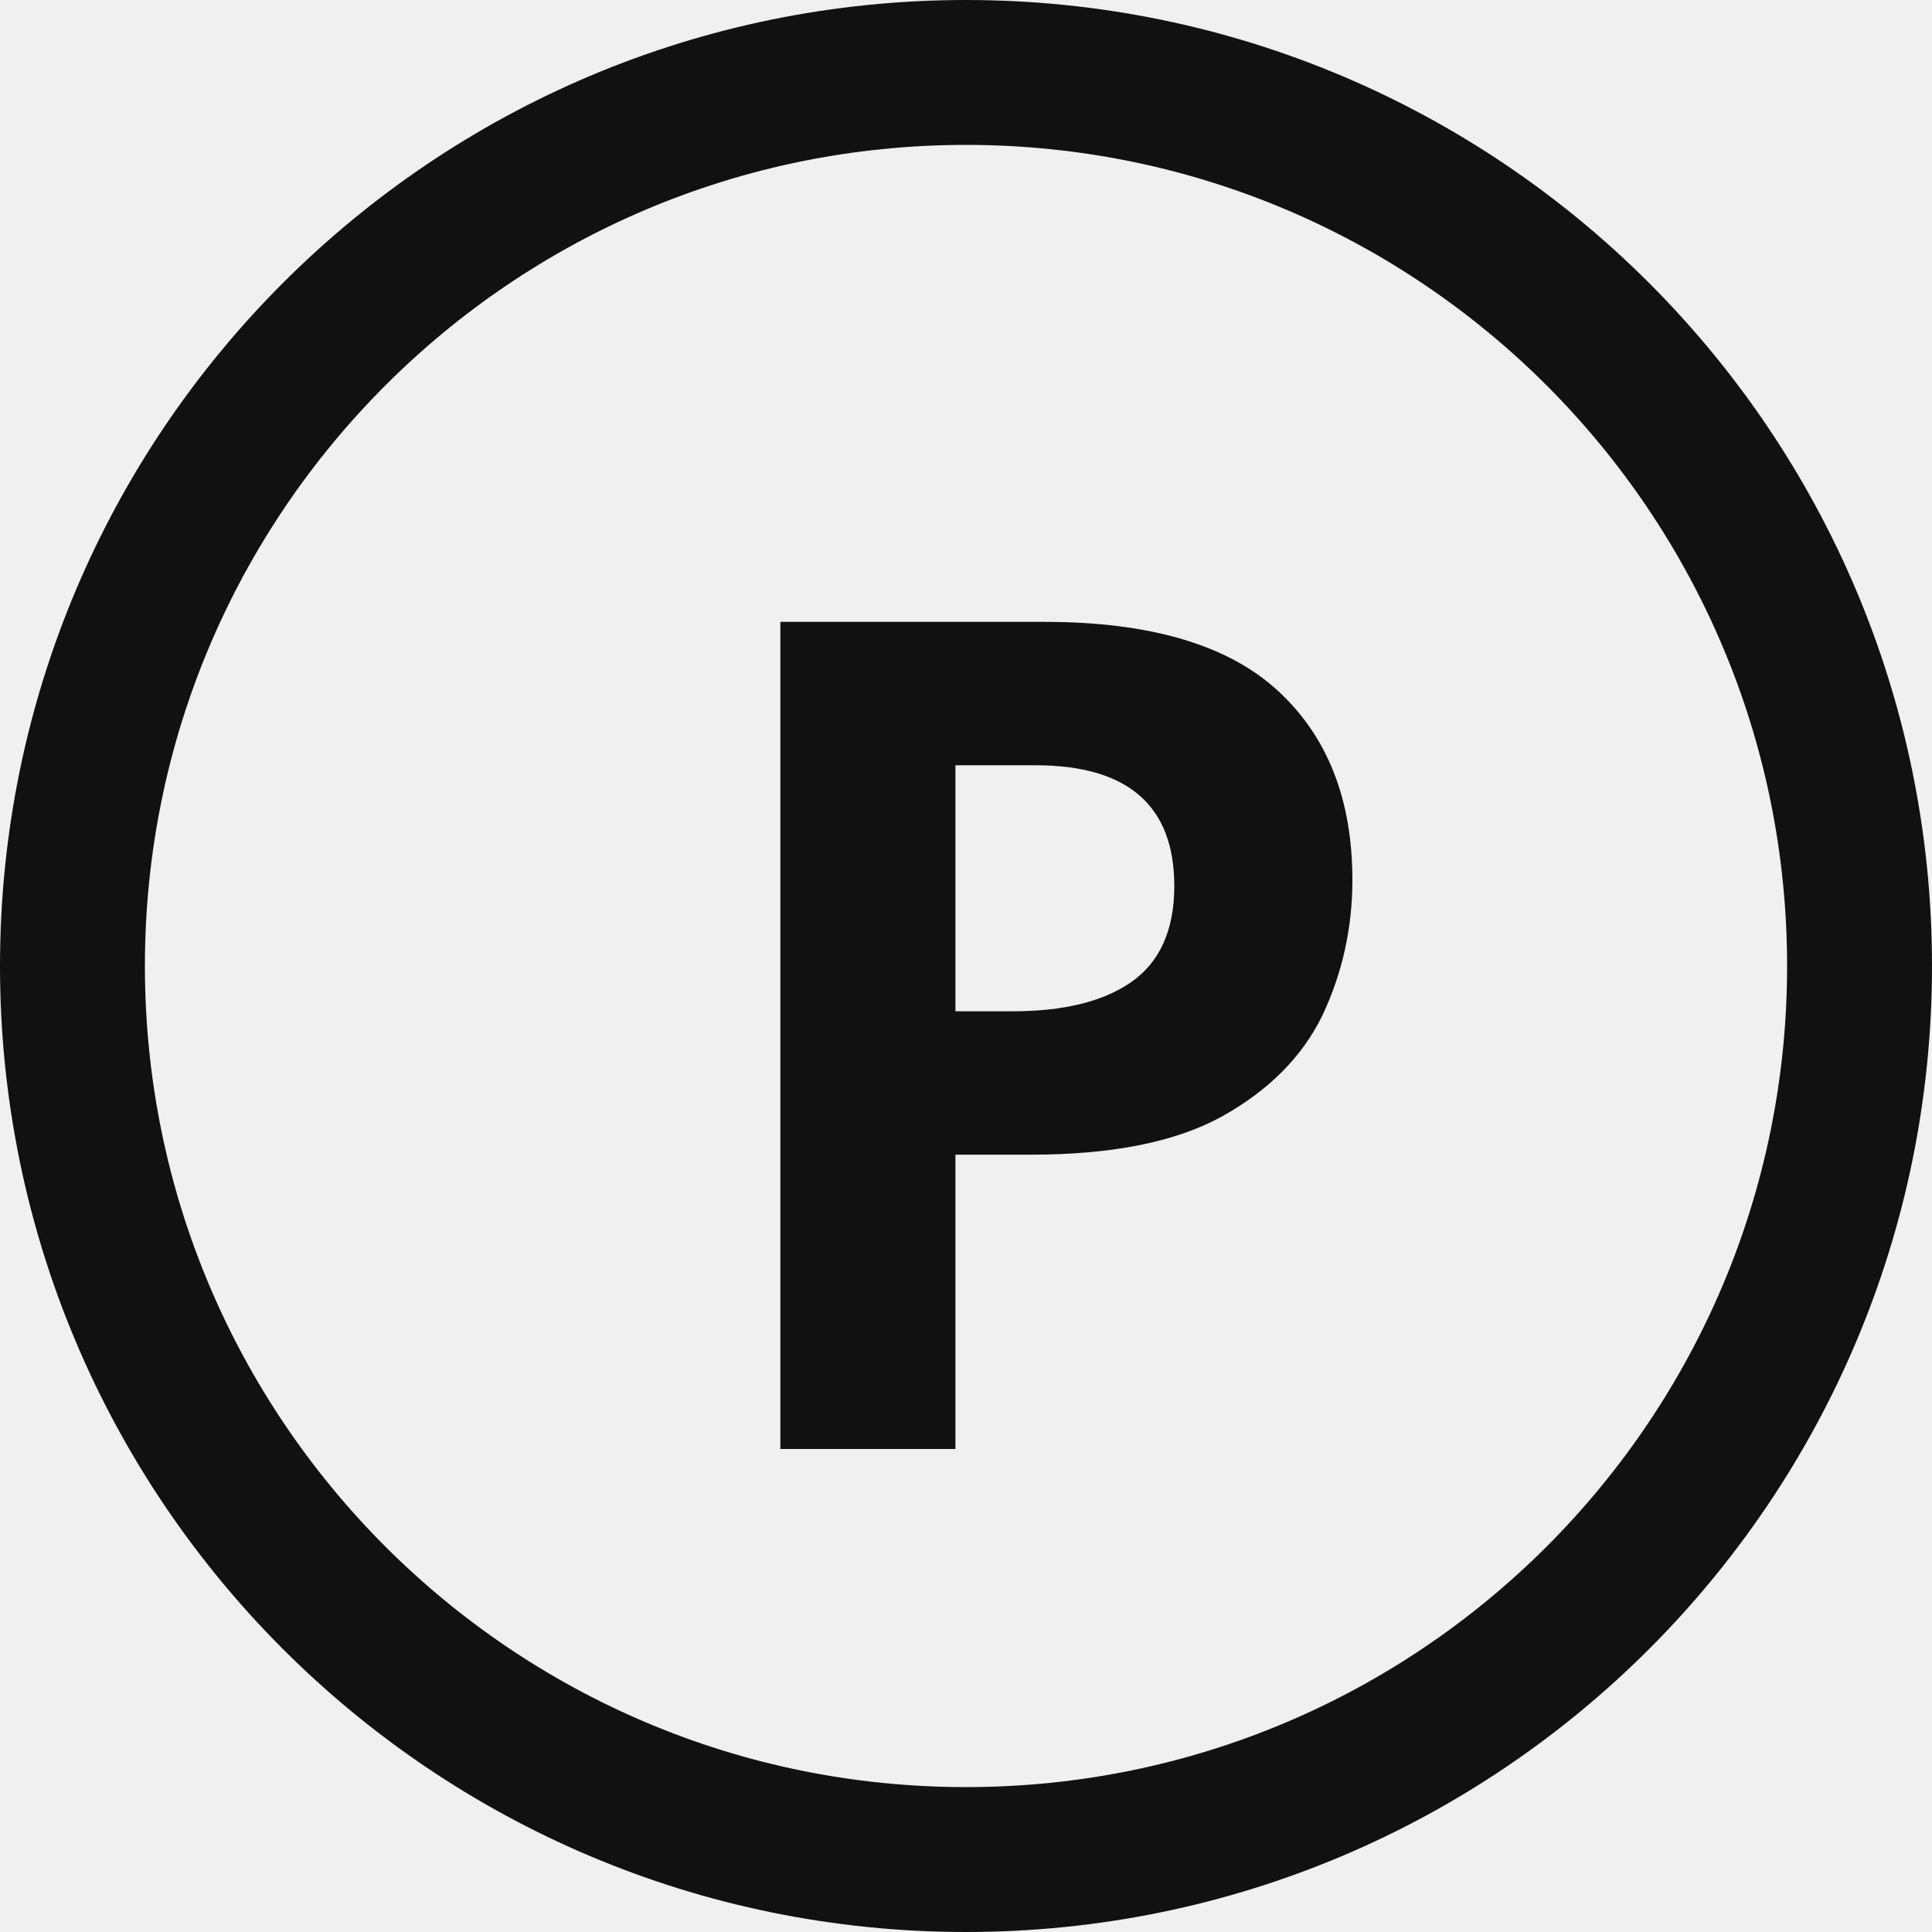
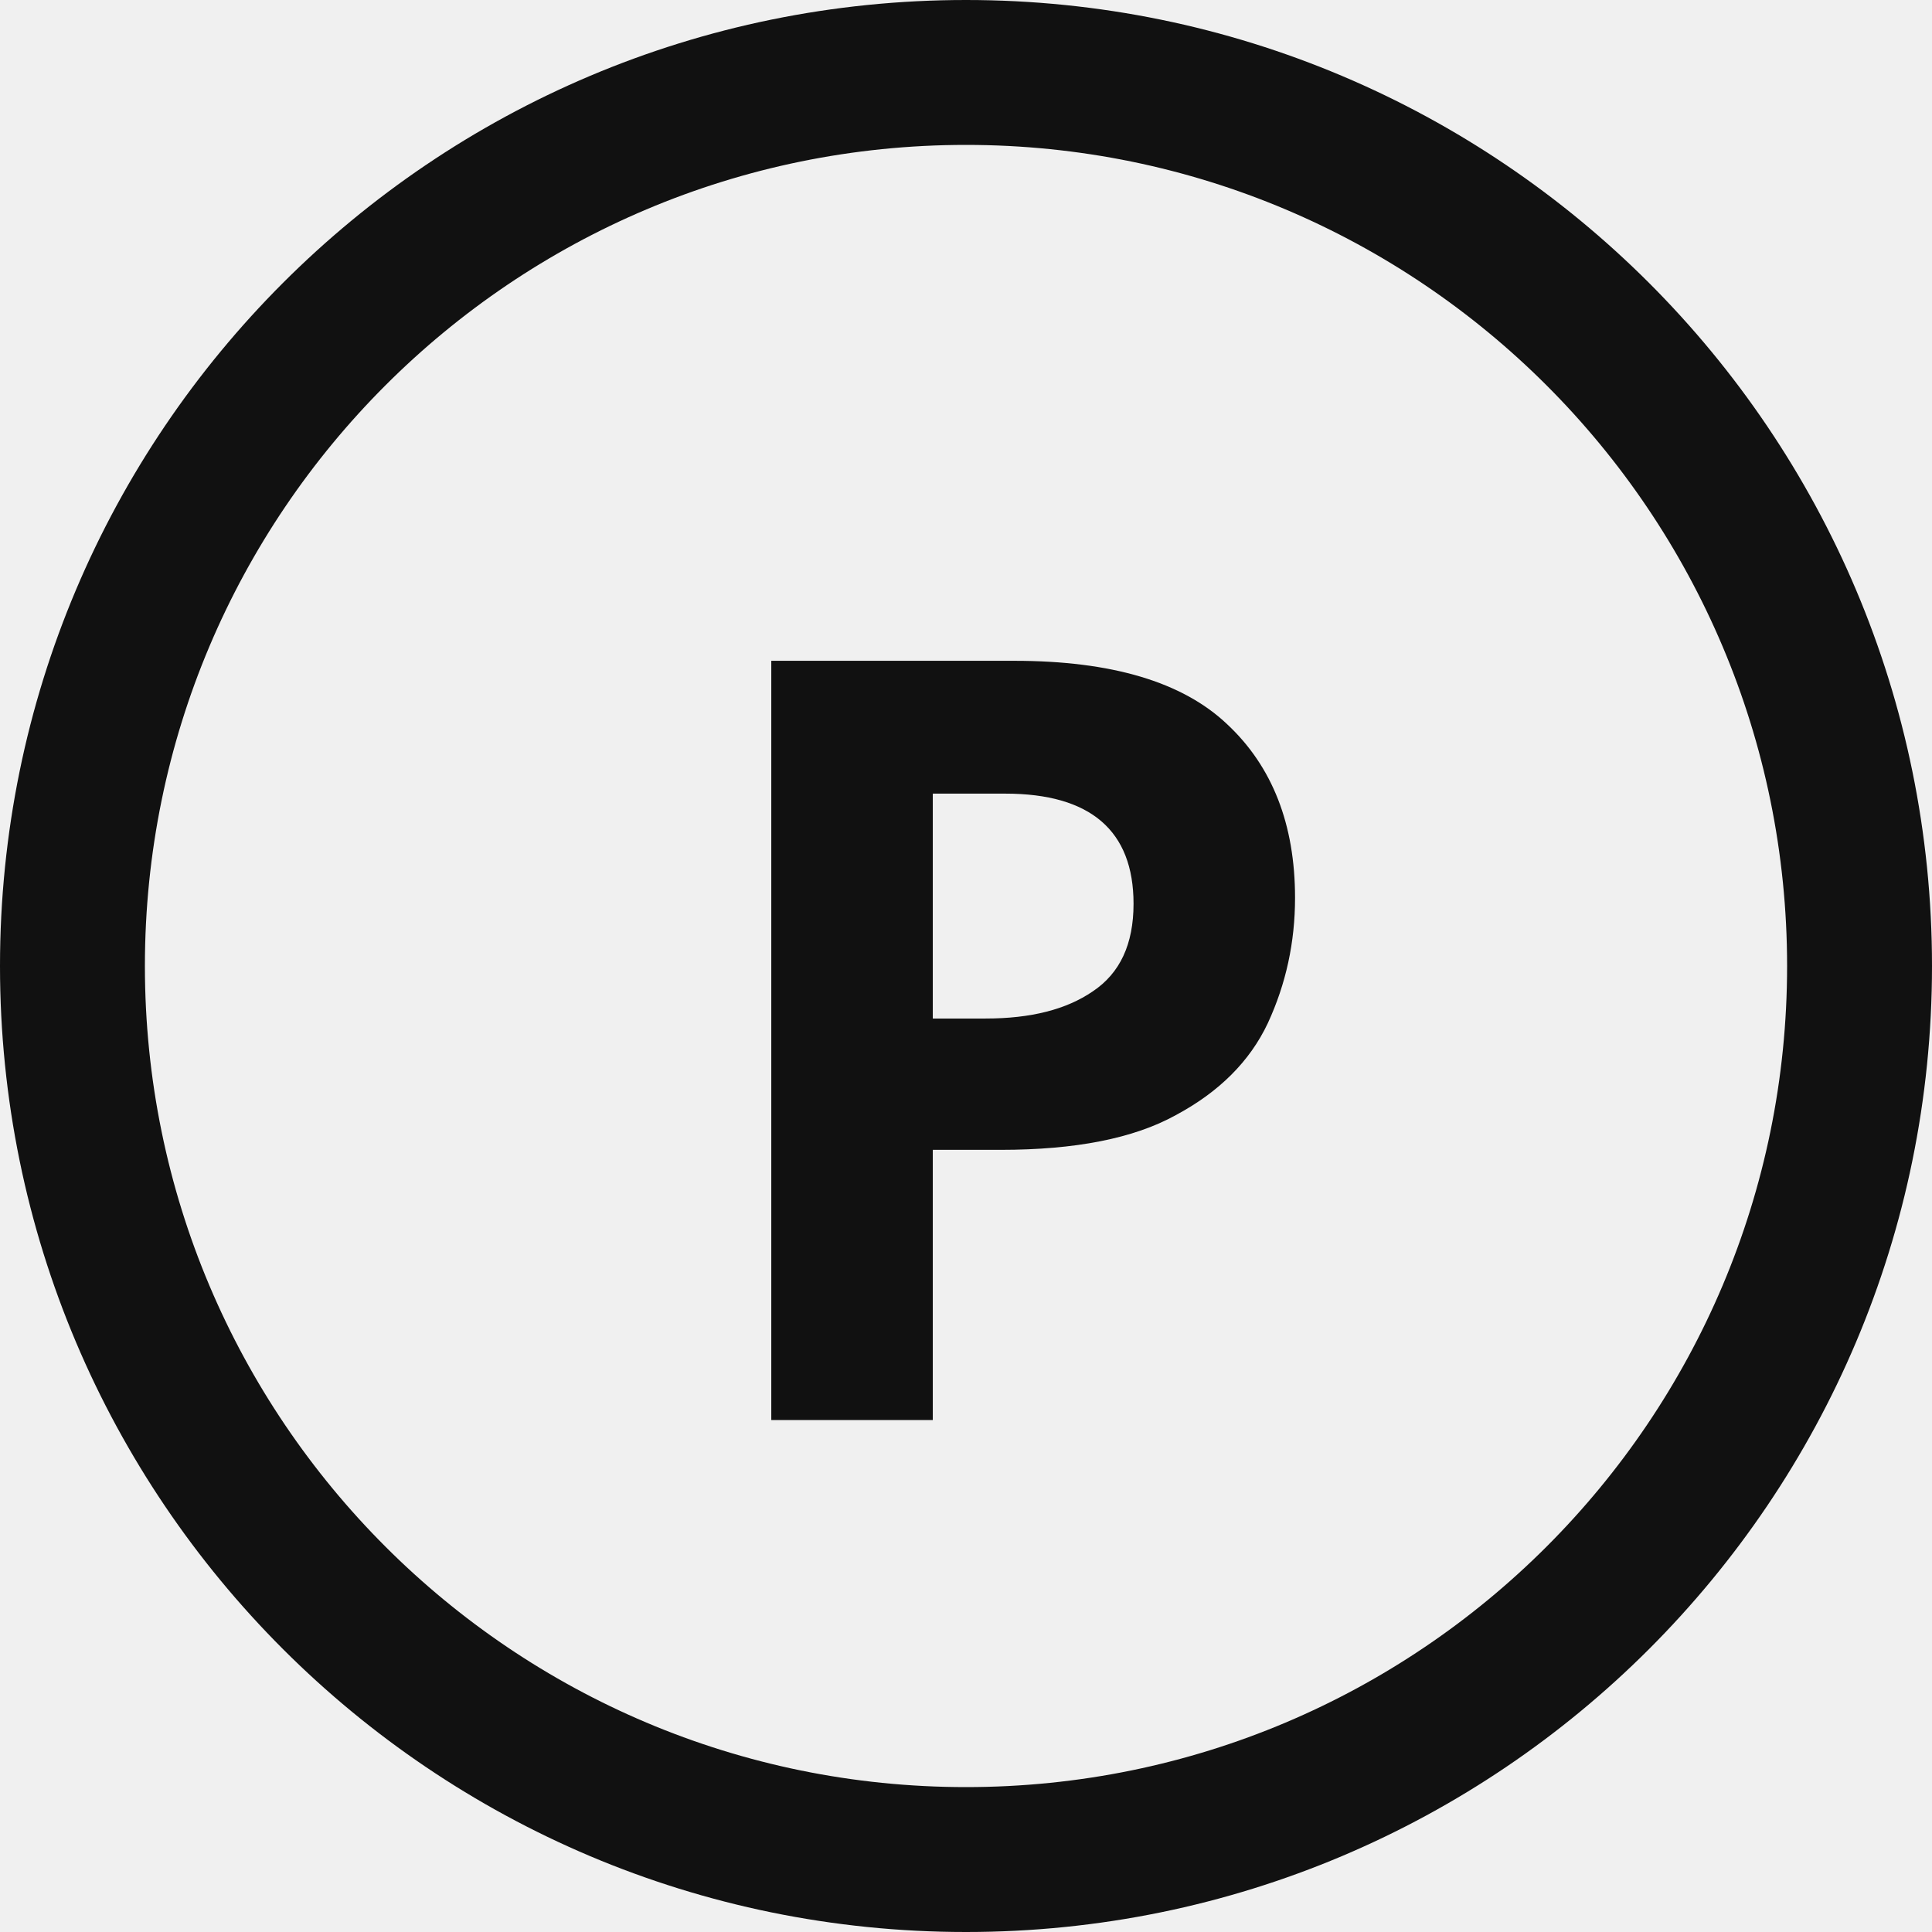
<svg xmlns="http://www.w3.org/2000/svg" width="20" height="20" viewBox="0 0 20 20">
  <defs>
-     <style>.a{fill:#fff;opacity:0;}.b,.e{fill:none;}.b{stroke:#111;stroke-width:1.5px;}.c{fill:#111;font-size:12px;font-family:MoebiusKorea-Bold, Moebius Korea;font-weight:700;}.d{stroke:none;}</style>
+     <style>
+       .cls-1 {
+         fill: none;
+       }
+ 
+       .cls-2 {
+         clip-path: url(#clip-path);
+       }
+ 
+       .cls-3 {
+         opacity: 0;
+       }
+ 
+       .cls-4 {
+         fill: #f0f;
+       }
+ 
+       .cls-5 {
+         isolation: isolate;
+       }
+ 
+       .cls-6 {
+         clip-path: url(#clip-path-4);
+       }
+ 
+       .cls-7, .cls-8 {
+         fill: #111;
+       }
+ 
+       .cls-7 {
+         font-size: 11px;
+         font-family: MoebiusKorea-Bold, Moebius Korea;
+         font-weight: 700;
+       }
+     </style>
+     <clipPath id="clip-path">
+       <rect id="사각형_226335" data-name="사각형 226335" class="cls-1" width="20" height="20" />
+     </clipPath>
+     <clipPath id="clip-path-4">
+       <rect id="사각형_226333" data-name="사각형 226333" class="cls-1" width="6.6" height="11.51" transform="translate(7 5.9)" />
+     </clipPath>
  </defs>
-   <g transform="translate(-2 -1.067)">
-     <rect class="a" width="20" height="20" transform="translate(2 1.068)" />
-     <g class="b" transform="translate(2 1.067)">
-       <circle class="d" cx="10" cy="10" r="10" />
-       <circle class="e" cx="10" cy="10" r="9.25" />
+   <g id="포인트내역_20x20" transform="translate(10 10)">
+     <g id="그룹_294469" data-name="그룹 294469" class="cls-2" transform="translate(-10 -10)">
+       <g id="그룹_294468" data-name="그룹 294468" class="cls-2">
+         <g id="그룹_294463" data-name="그룹 294463" class="cls-3">
+           <g id="그룹_294462" data-name="그룹 294462" class="cls-2">
+             <rect id="사각형_226330" data-name="사각형 226330" class="cls-4" width="20" height="20" />
+           </g>
+         </g>
+         <g id="그룹_294467" data-name="그룹 294467" class="cls-5">
+           <g id="그룹_294466" data-name="그룹 294466" class="cls-6">
+             <g id="그룹_294465" data-name="그룹 294465" class="cls-5">
+               <g id="그룹_294464" data-name="그룹 294464" class="cls-6">
+                 <text id="P" class="cls-7" transform="translate(7 14.7)">
+                   <tspan x="0" y="0">P</tspan>
+                 </text>
+               </g>
+             </g>
+           </g>
+         </g>
+         <path id="패스_596897" data-name="패스 596897" class="cls-8" d="M10,1.5A8.5,8.5,0,1,1,1.5,10,8.5,8.5,0,0,1,10,1.5M10,0A10,10,0,1,0,20,10,10,10,0,0,0,10,0" />
+       </g>
    </g>
-     <text class="c" transform="translate(9 16.067)">
-       <tspan x="0" y="0">P</tspan>
-     </text>
  </g>
</svg>
